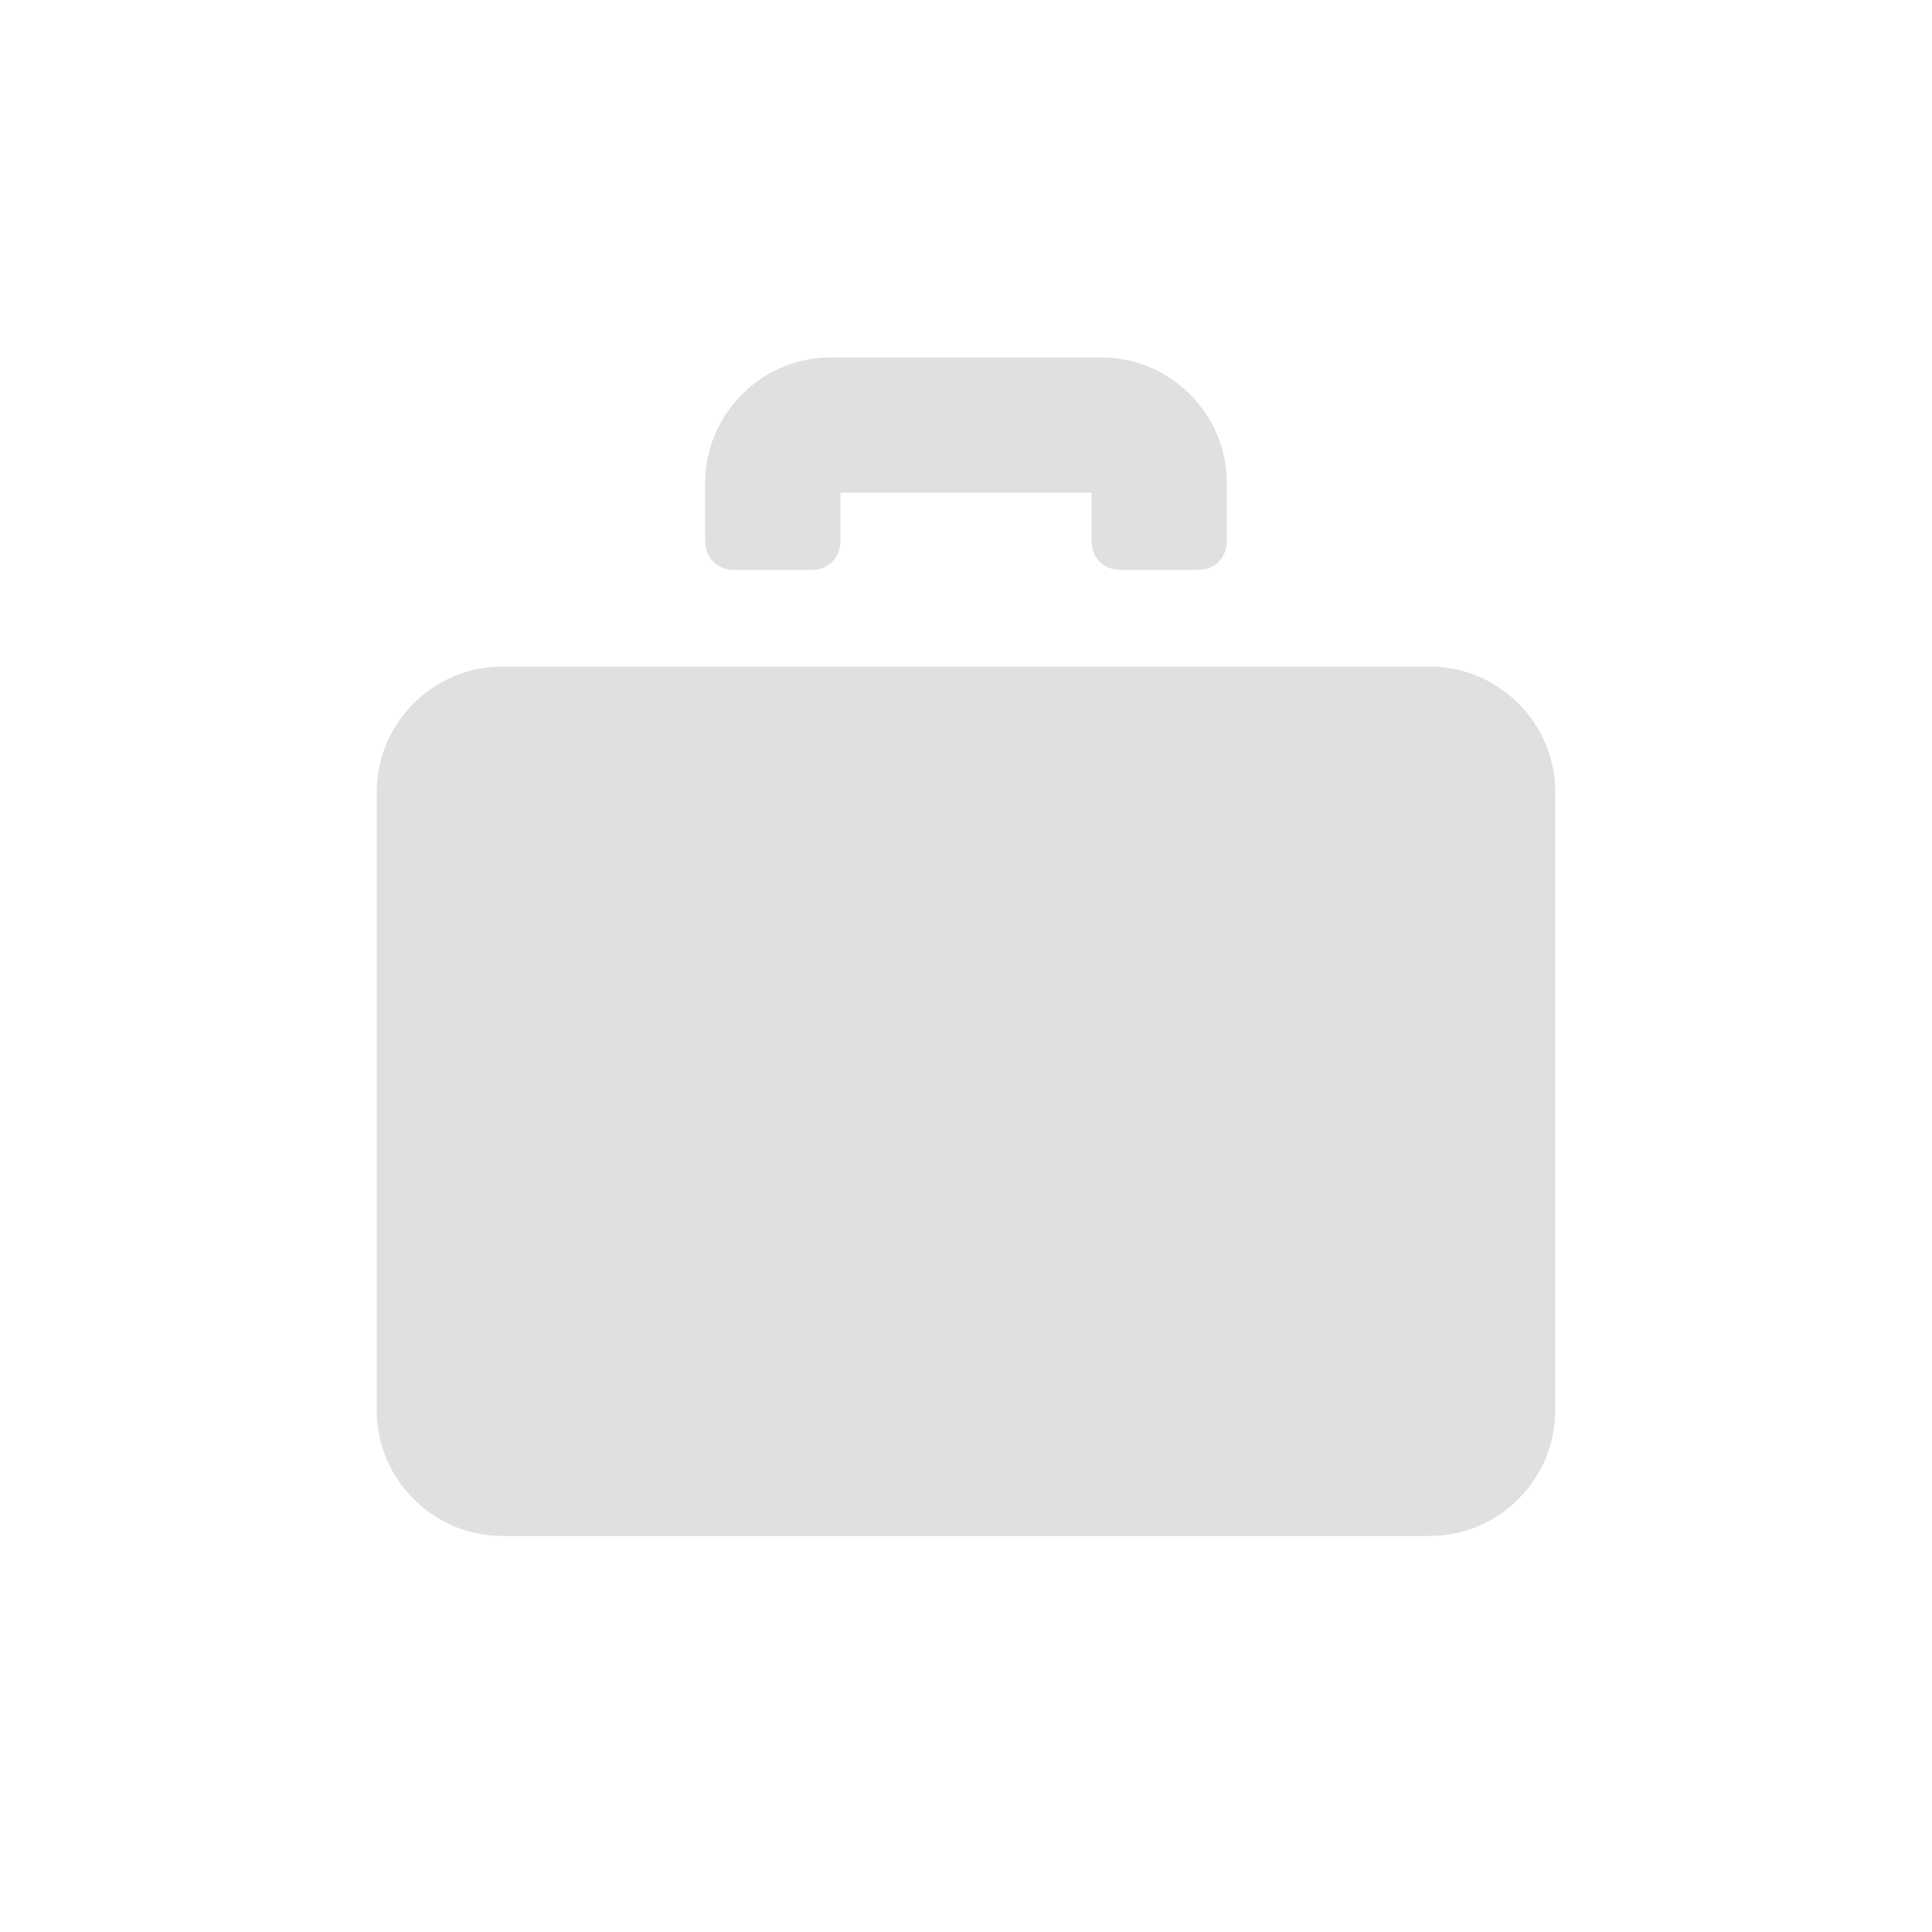
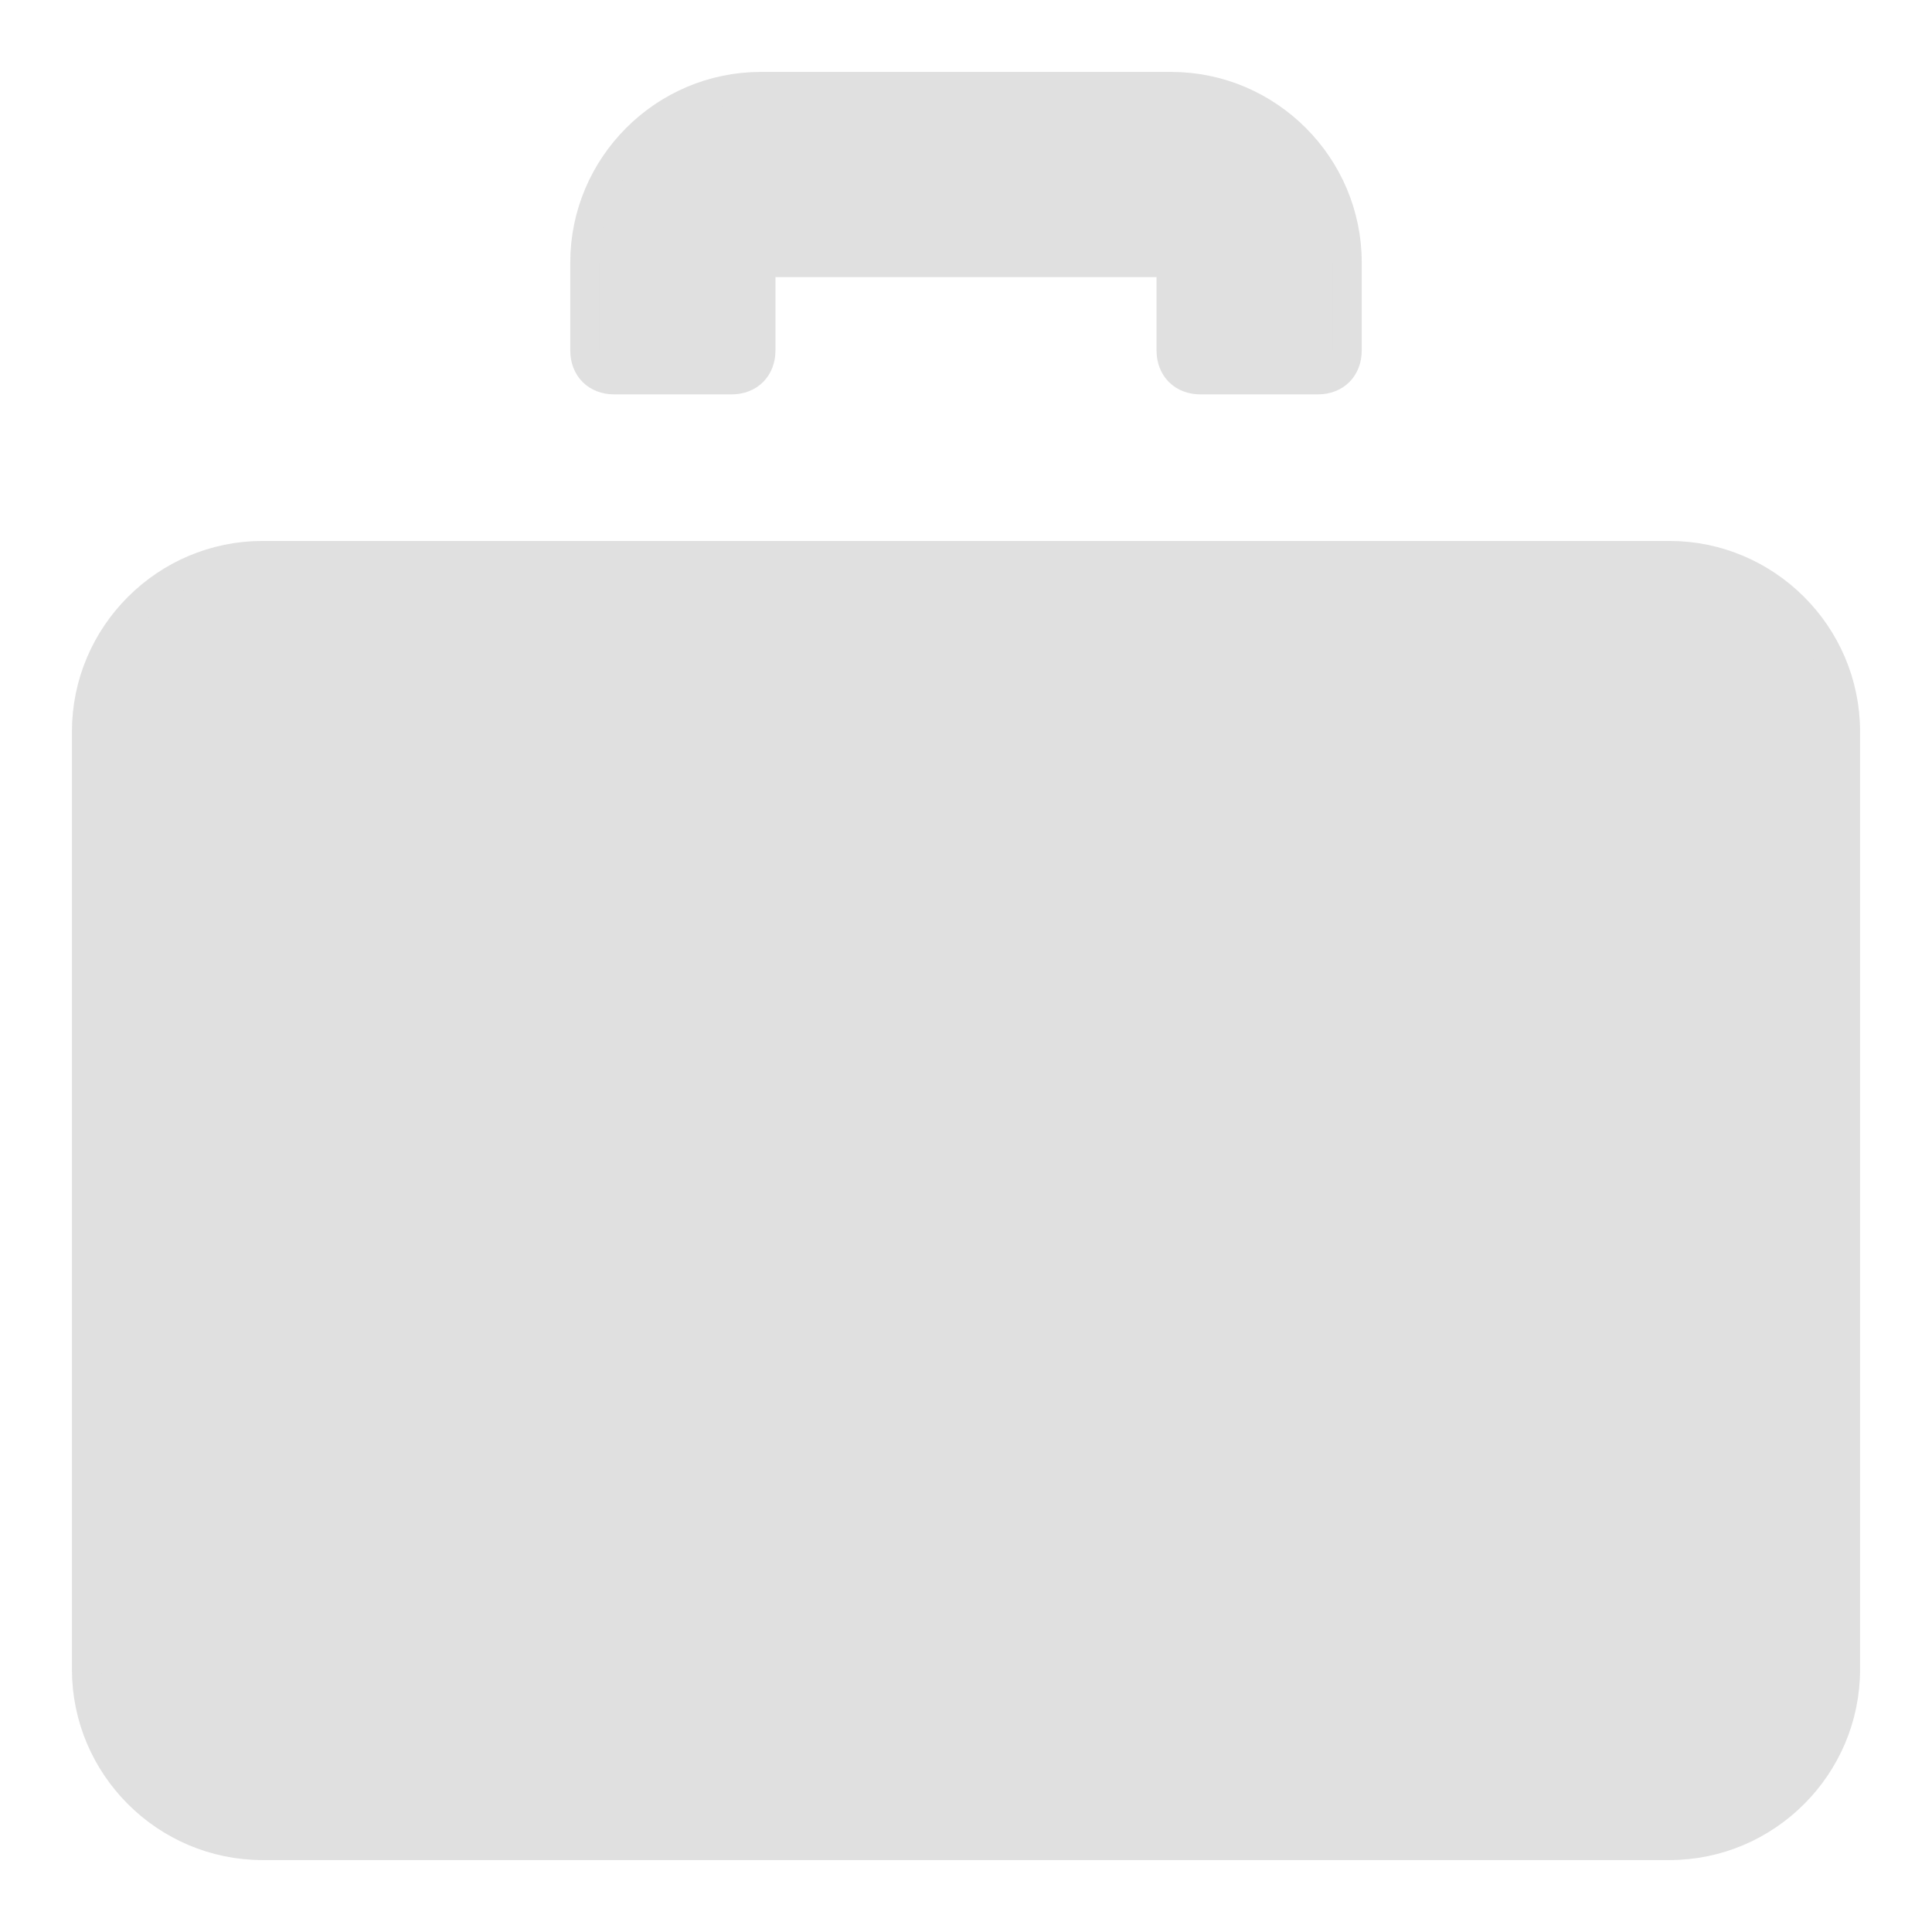
- <svg xmlns="http://www.w3.org/2000/svg" fill="#E0E0E0" width="800px" height="800px" viewBox="0 0 100 100" xml:space="preserve" stroke="#E0E0E0">
+ <svg xmlns="http://www.w3.org/2000/svg" fill="#E0E0E0" width="100px" height="100px" viewBox="0 0 1000 1000" stroke="#E0E0E0" version="1.1" id="svg1">
+   <defs id="defs1" />
  <g id="SVGRepo_bgCarrier" stroke-width="0" />
  <g id="SVGRepo_tracerCarrier" stroke-linecap="round" stroke-linejoin="round" />
-   <g id="SVGRepo_iconCarrier">
-     <g>
-       <g>
-         <path d="M38,29h4c0.6,0,1-0.4,1-1v-3h14v3c0,0.6,0.4,1,1,1h4c0.6,0,1-0.4,1-1v-3c0-3.3-2.7-6-6-6H43c-3.3,0-6,2.7-6,6 v3C37,28.6,37.4,29,38,29z" />
+   <g id="SVGRepo_iconCarrier-7" transform="matrix(15.17263,0,0,15.17263,-258.6317,-243.4591)">
+     <g id="g4">
+       <g id="g2">
+         <path d="m 38,29 h 4 c 0.6,0 1,-0.4 1,-1 v -3 h 14 v 3 c 0,0.6 0.4,1 1,1 h 4 c 0.6,0 1,-0.4 1,-1 v -3 c 0,-3.3 -2.7,-6 -6,-6 H 43 c -3.3,0 -6,2.7 -6,6 v 3 c 0,0.6 0.4,1 1,1 z" id="path1-2" />
      </g>
-       <g>
-         <path d="M74,35H26c-3.3,0-6,2.7-6,6v32c0,3.3,2.7,6,6,6h48c3.3,0,6-2.7,6-6V41C80,37.7,77.3,35,74,35z" />
+       <g id="g3">
+         <path d="M 74,35 H 26 c -3.3,0 -6,2.7 -6,6 v 32 c 0,3.3 2.7,6 6,6 h 48 c 3.3,0 6,-2.7 6,-6 V 41 c 0,-3.3 -2.7,-6 -6,-6 z" id="path2" />
      </g>
    </g>
  </g>
</svg>
